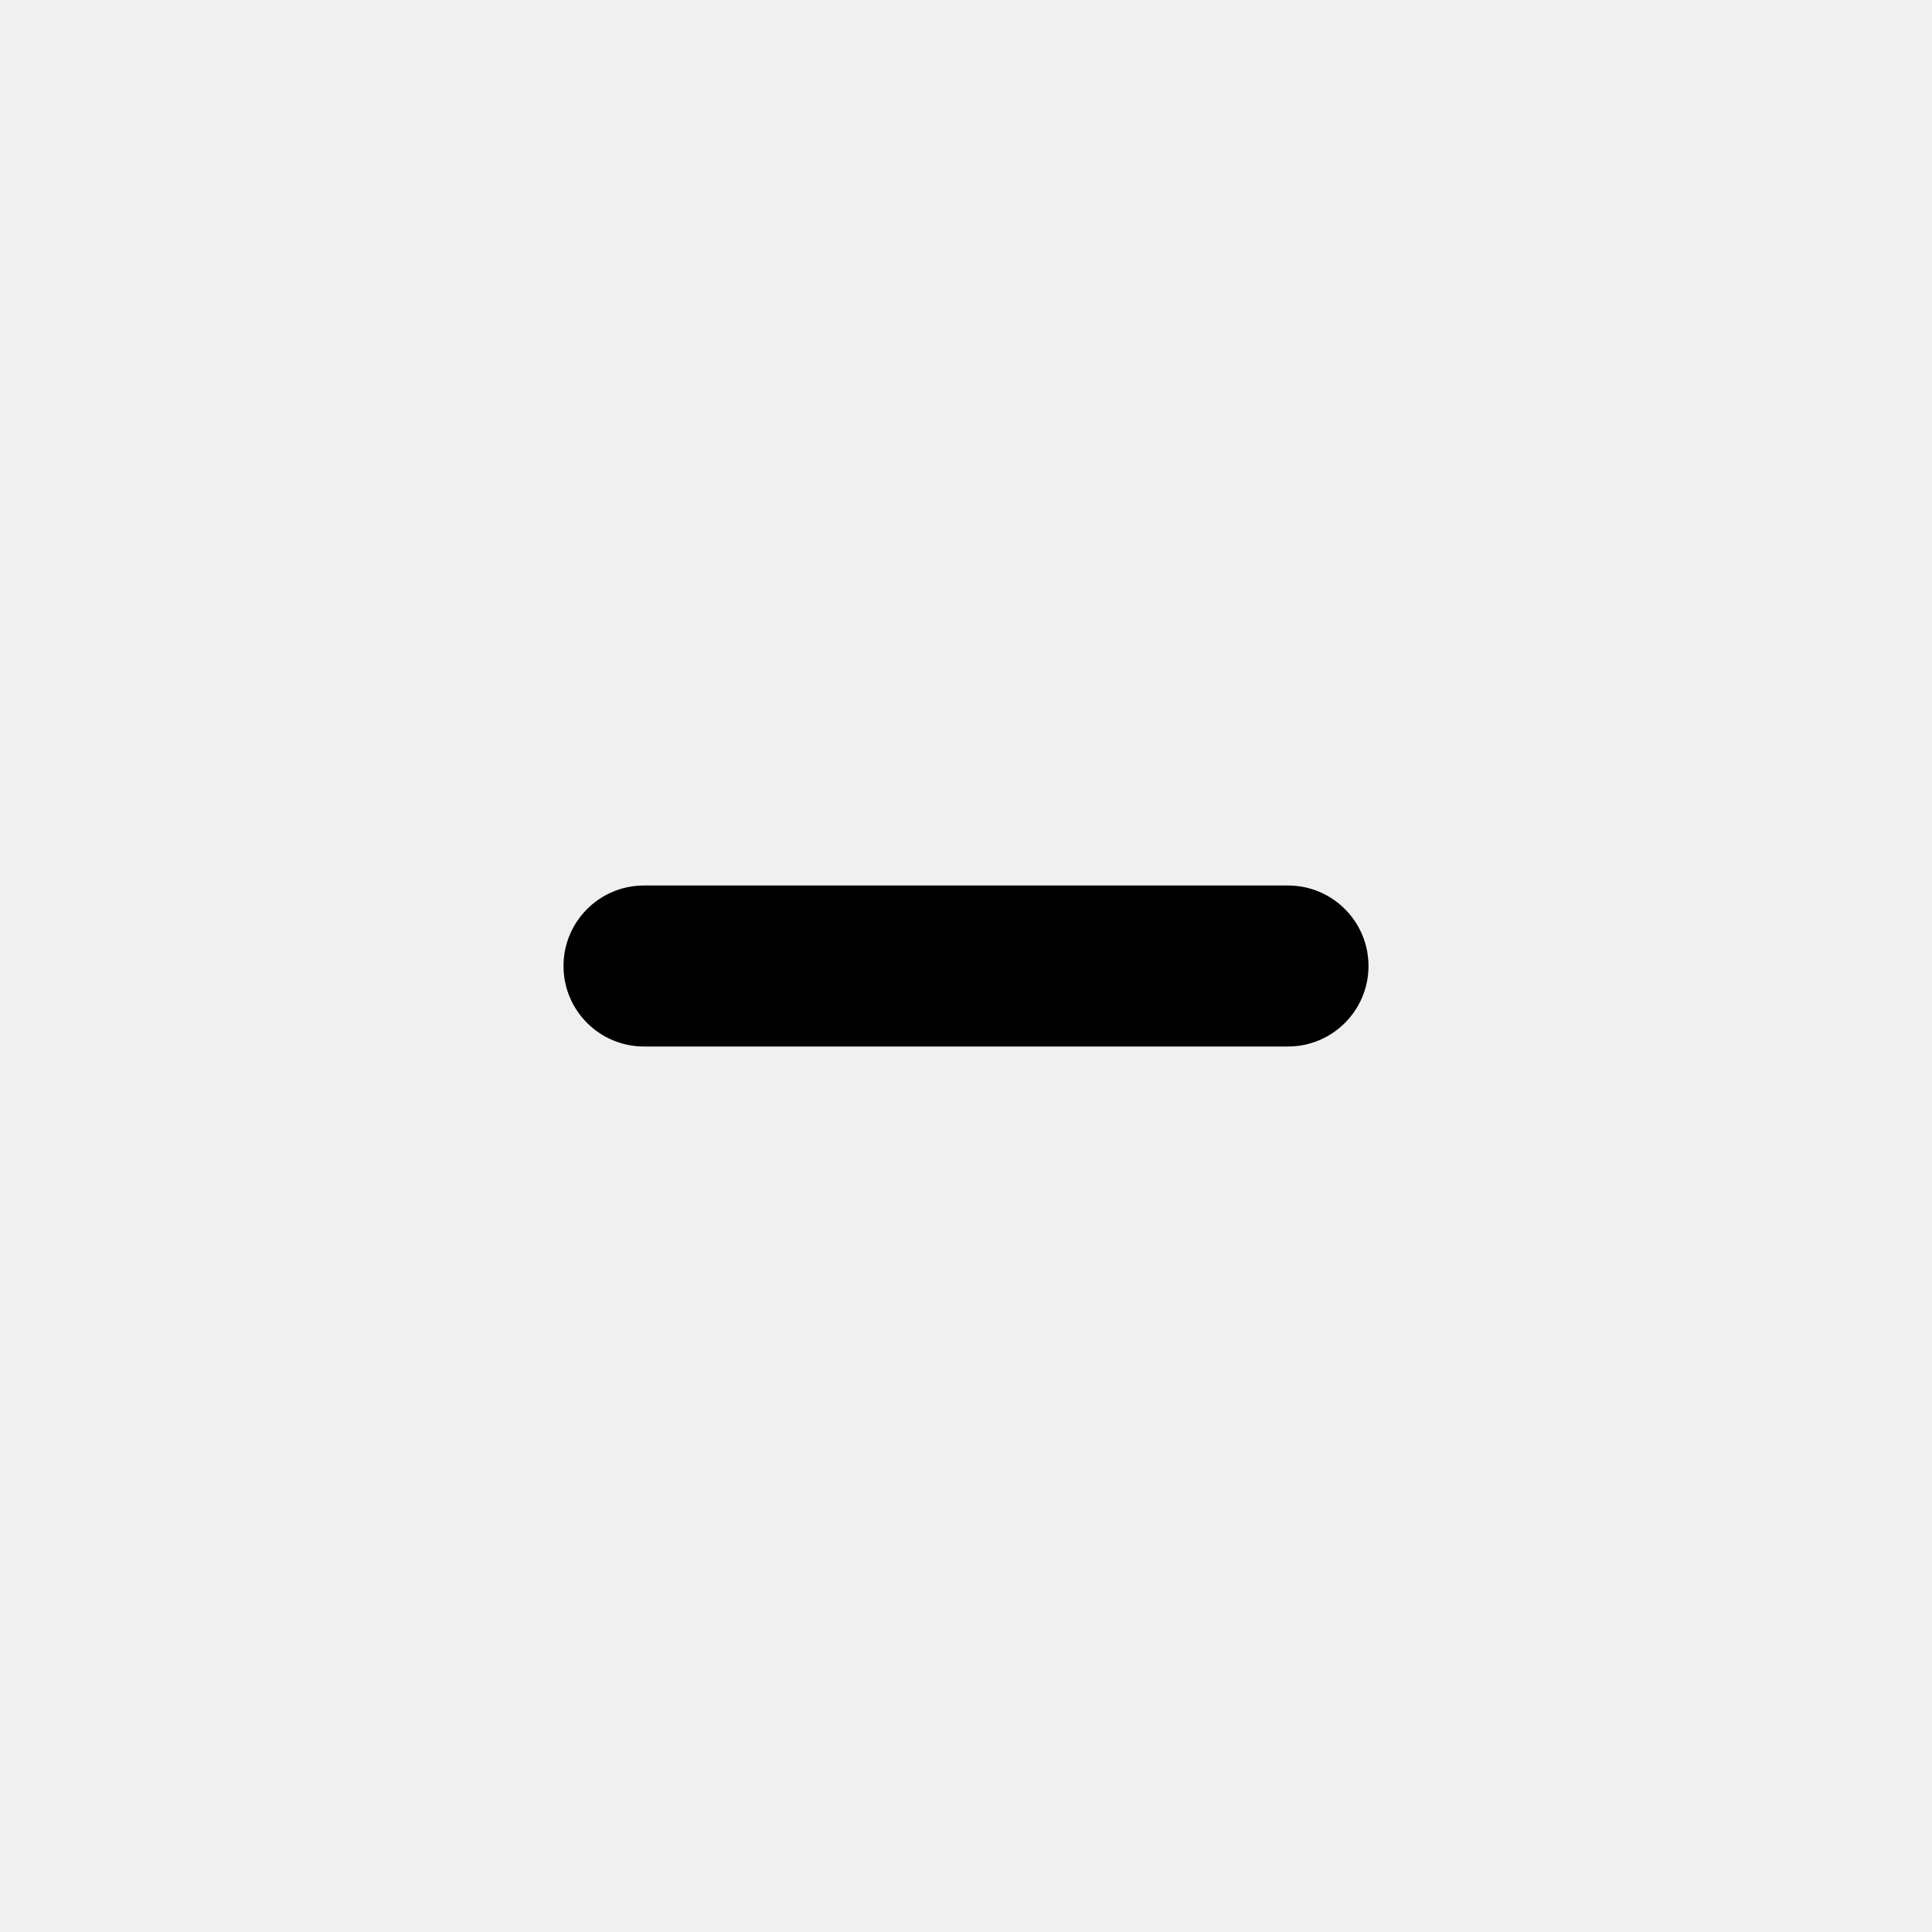
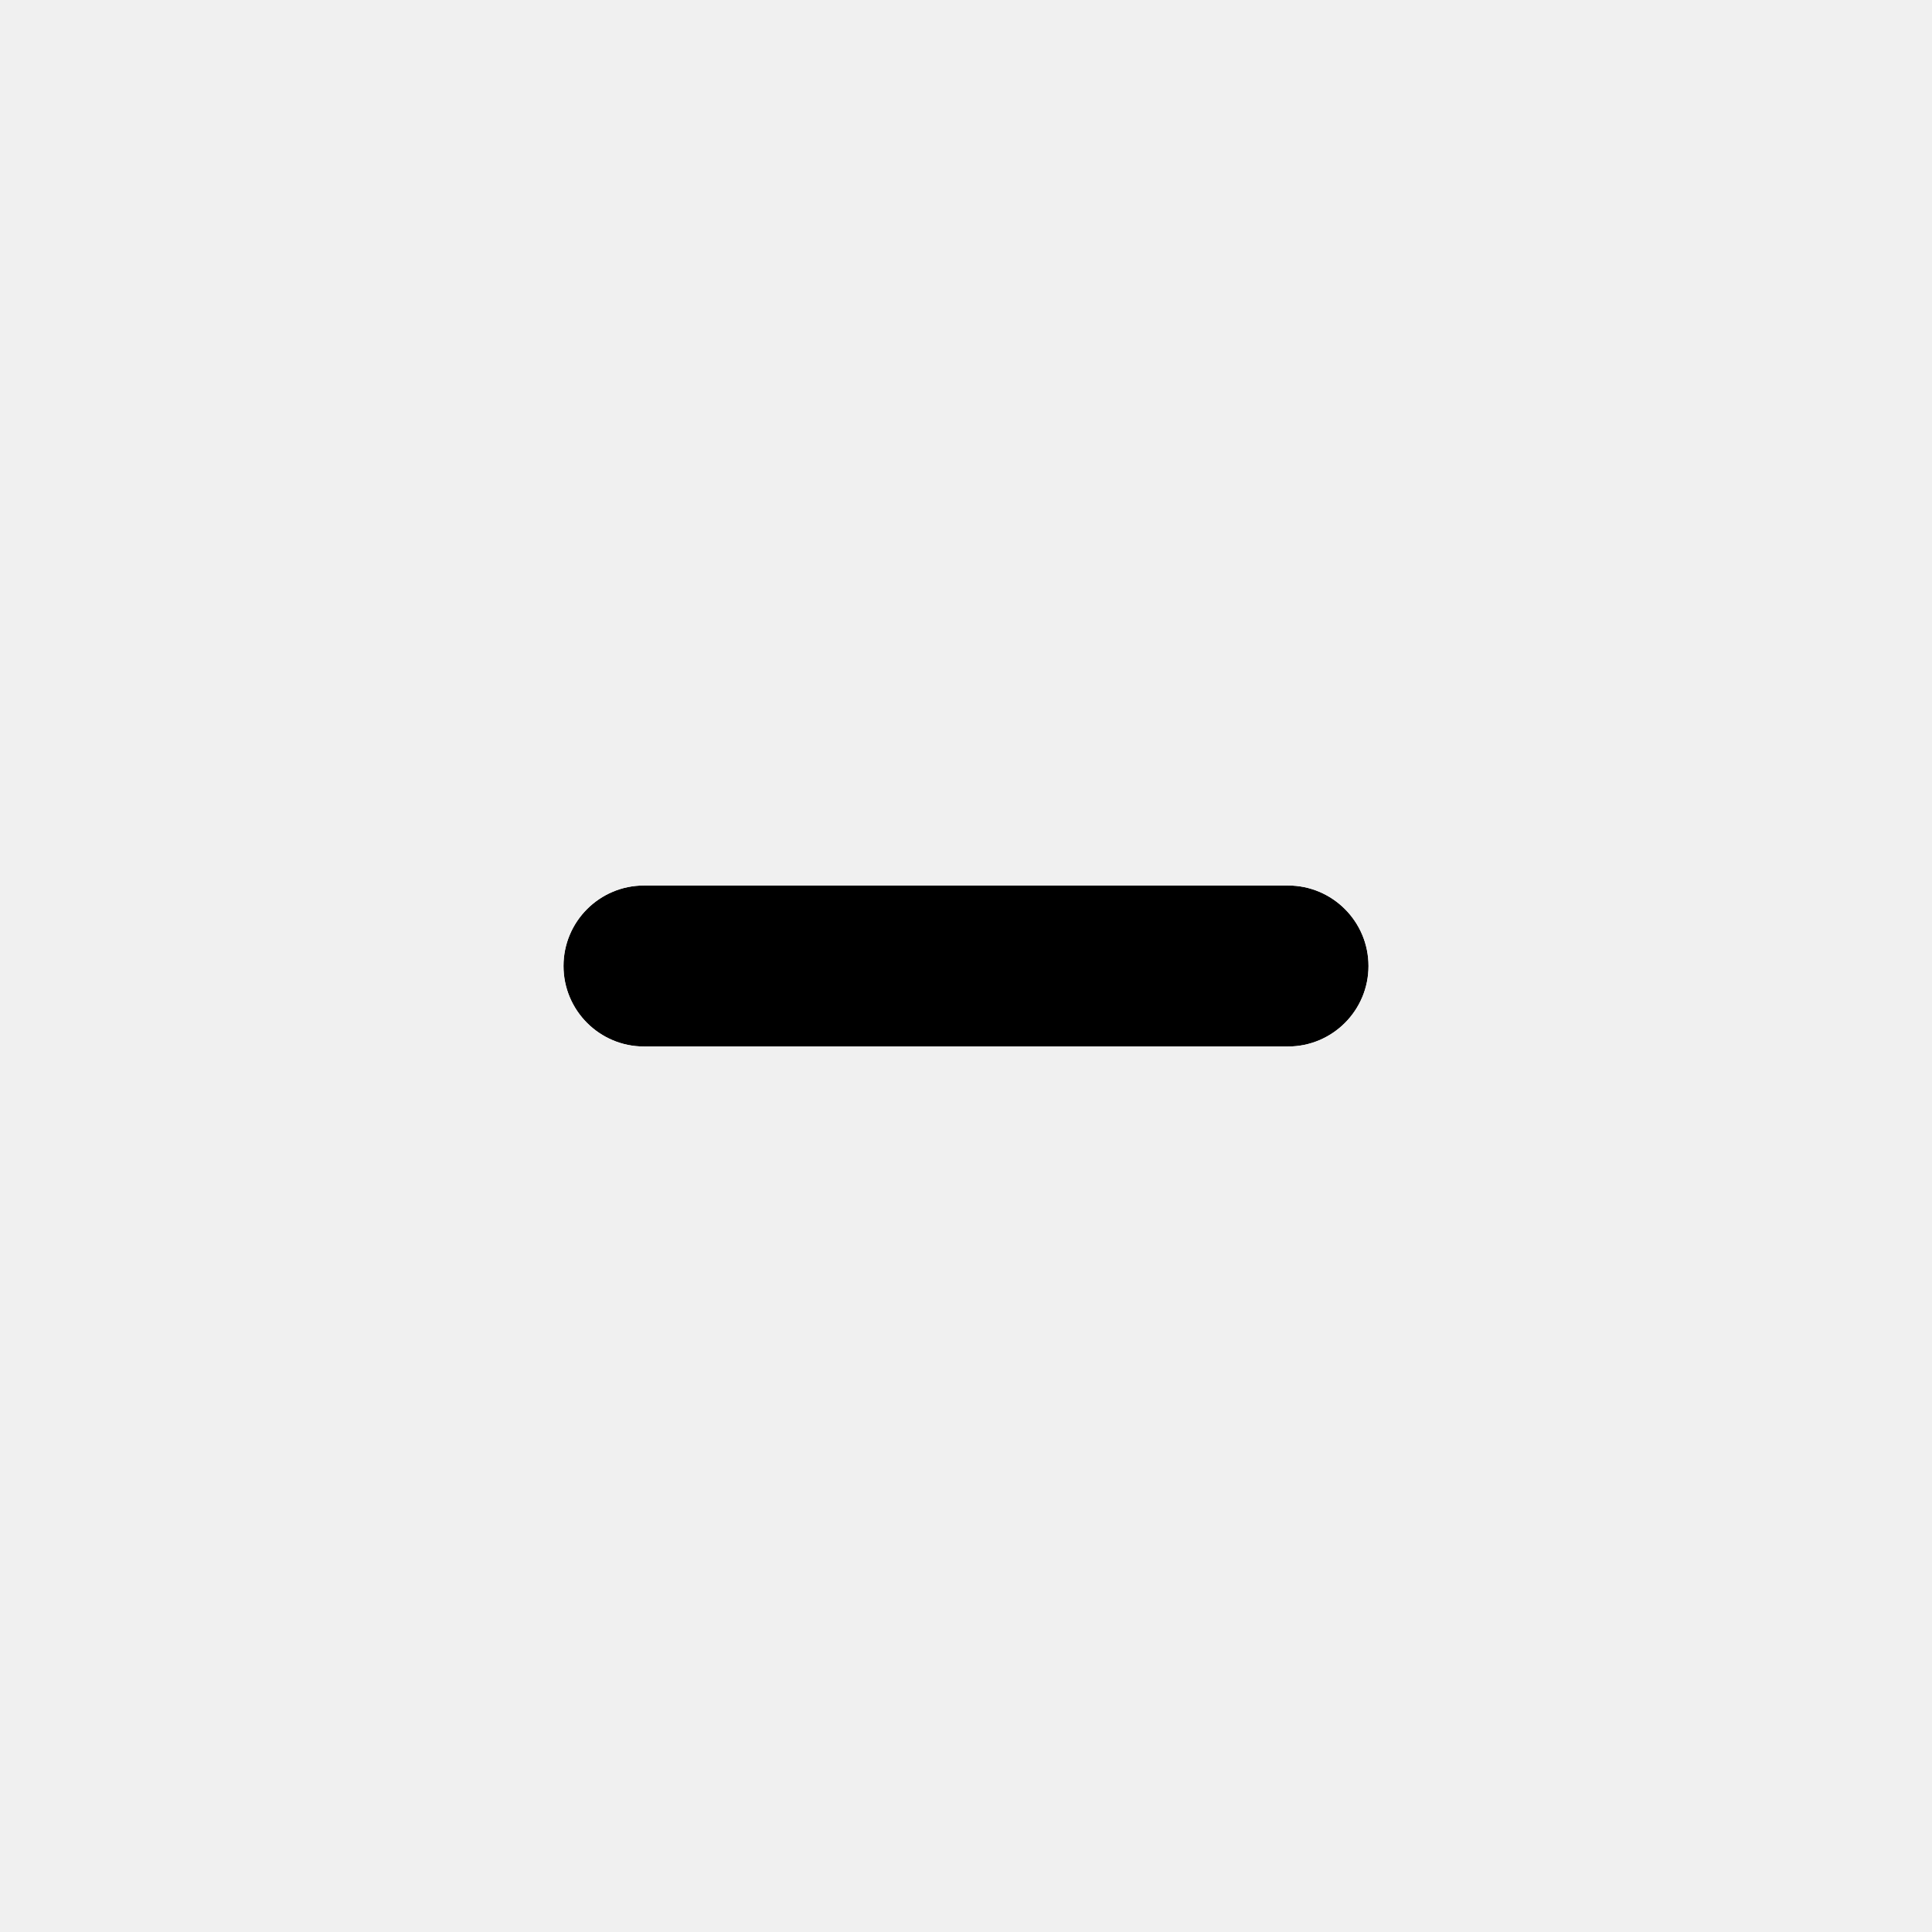
- <svg xmlns="http://www.w3.org/2000/svg" xmlns:xlink="http://www.w3.org/1999/xlink" width="24px" height="24px" viewBox="0 0 24 24" version="1.1">
-   <defs>
-     <rect id="path-1" x="7" y="11" width="10" height="2" rx="1" />
-   </defs>
-   <g id="indentmine" stroke="none" stroke-width="1" fill="none" fill-rule="evenodd">
-     <mask id="mask-2" fill="white">
-       <use xlink:href="#path-1" />
-     </mask>
-     <use id="CheckboxPart" fill="#000000" xlink:href="#path-1" />
+ <svg xmlns="http://www.w3.org/2000/svg" width="24" height="24" viewBox="0 0 24 24" fill="none">
+   <mask id="mask0" mask-type="alpha" maskUnits="userSpaceOnUse" x="7" y="11" width="10" height="2">
+     <rect x="7" y="11" width="10" height="2" rx="1" fill="white" />
+   </mask>
+   <g mask="url(#mask0)">
+     <path d="M16 11H8C7.448 11 7 11.448 7 12C7 12.552 7.448 13 8 13H16C16.552 13 17 12.552 17 12C17 11.448 16.552 11 16 11Z" fill="black" />
  </g>
</svg>
